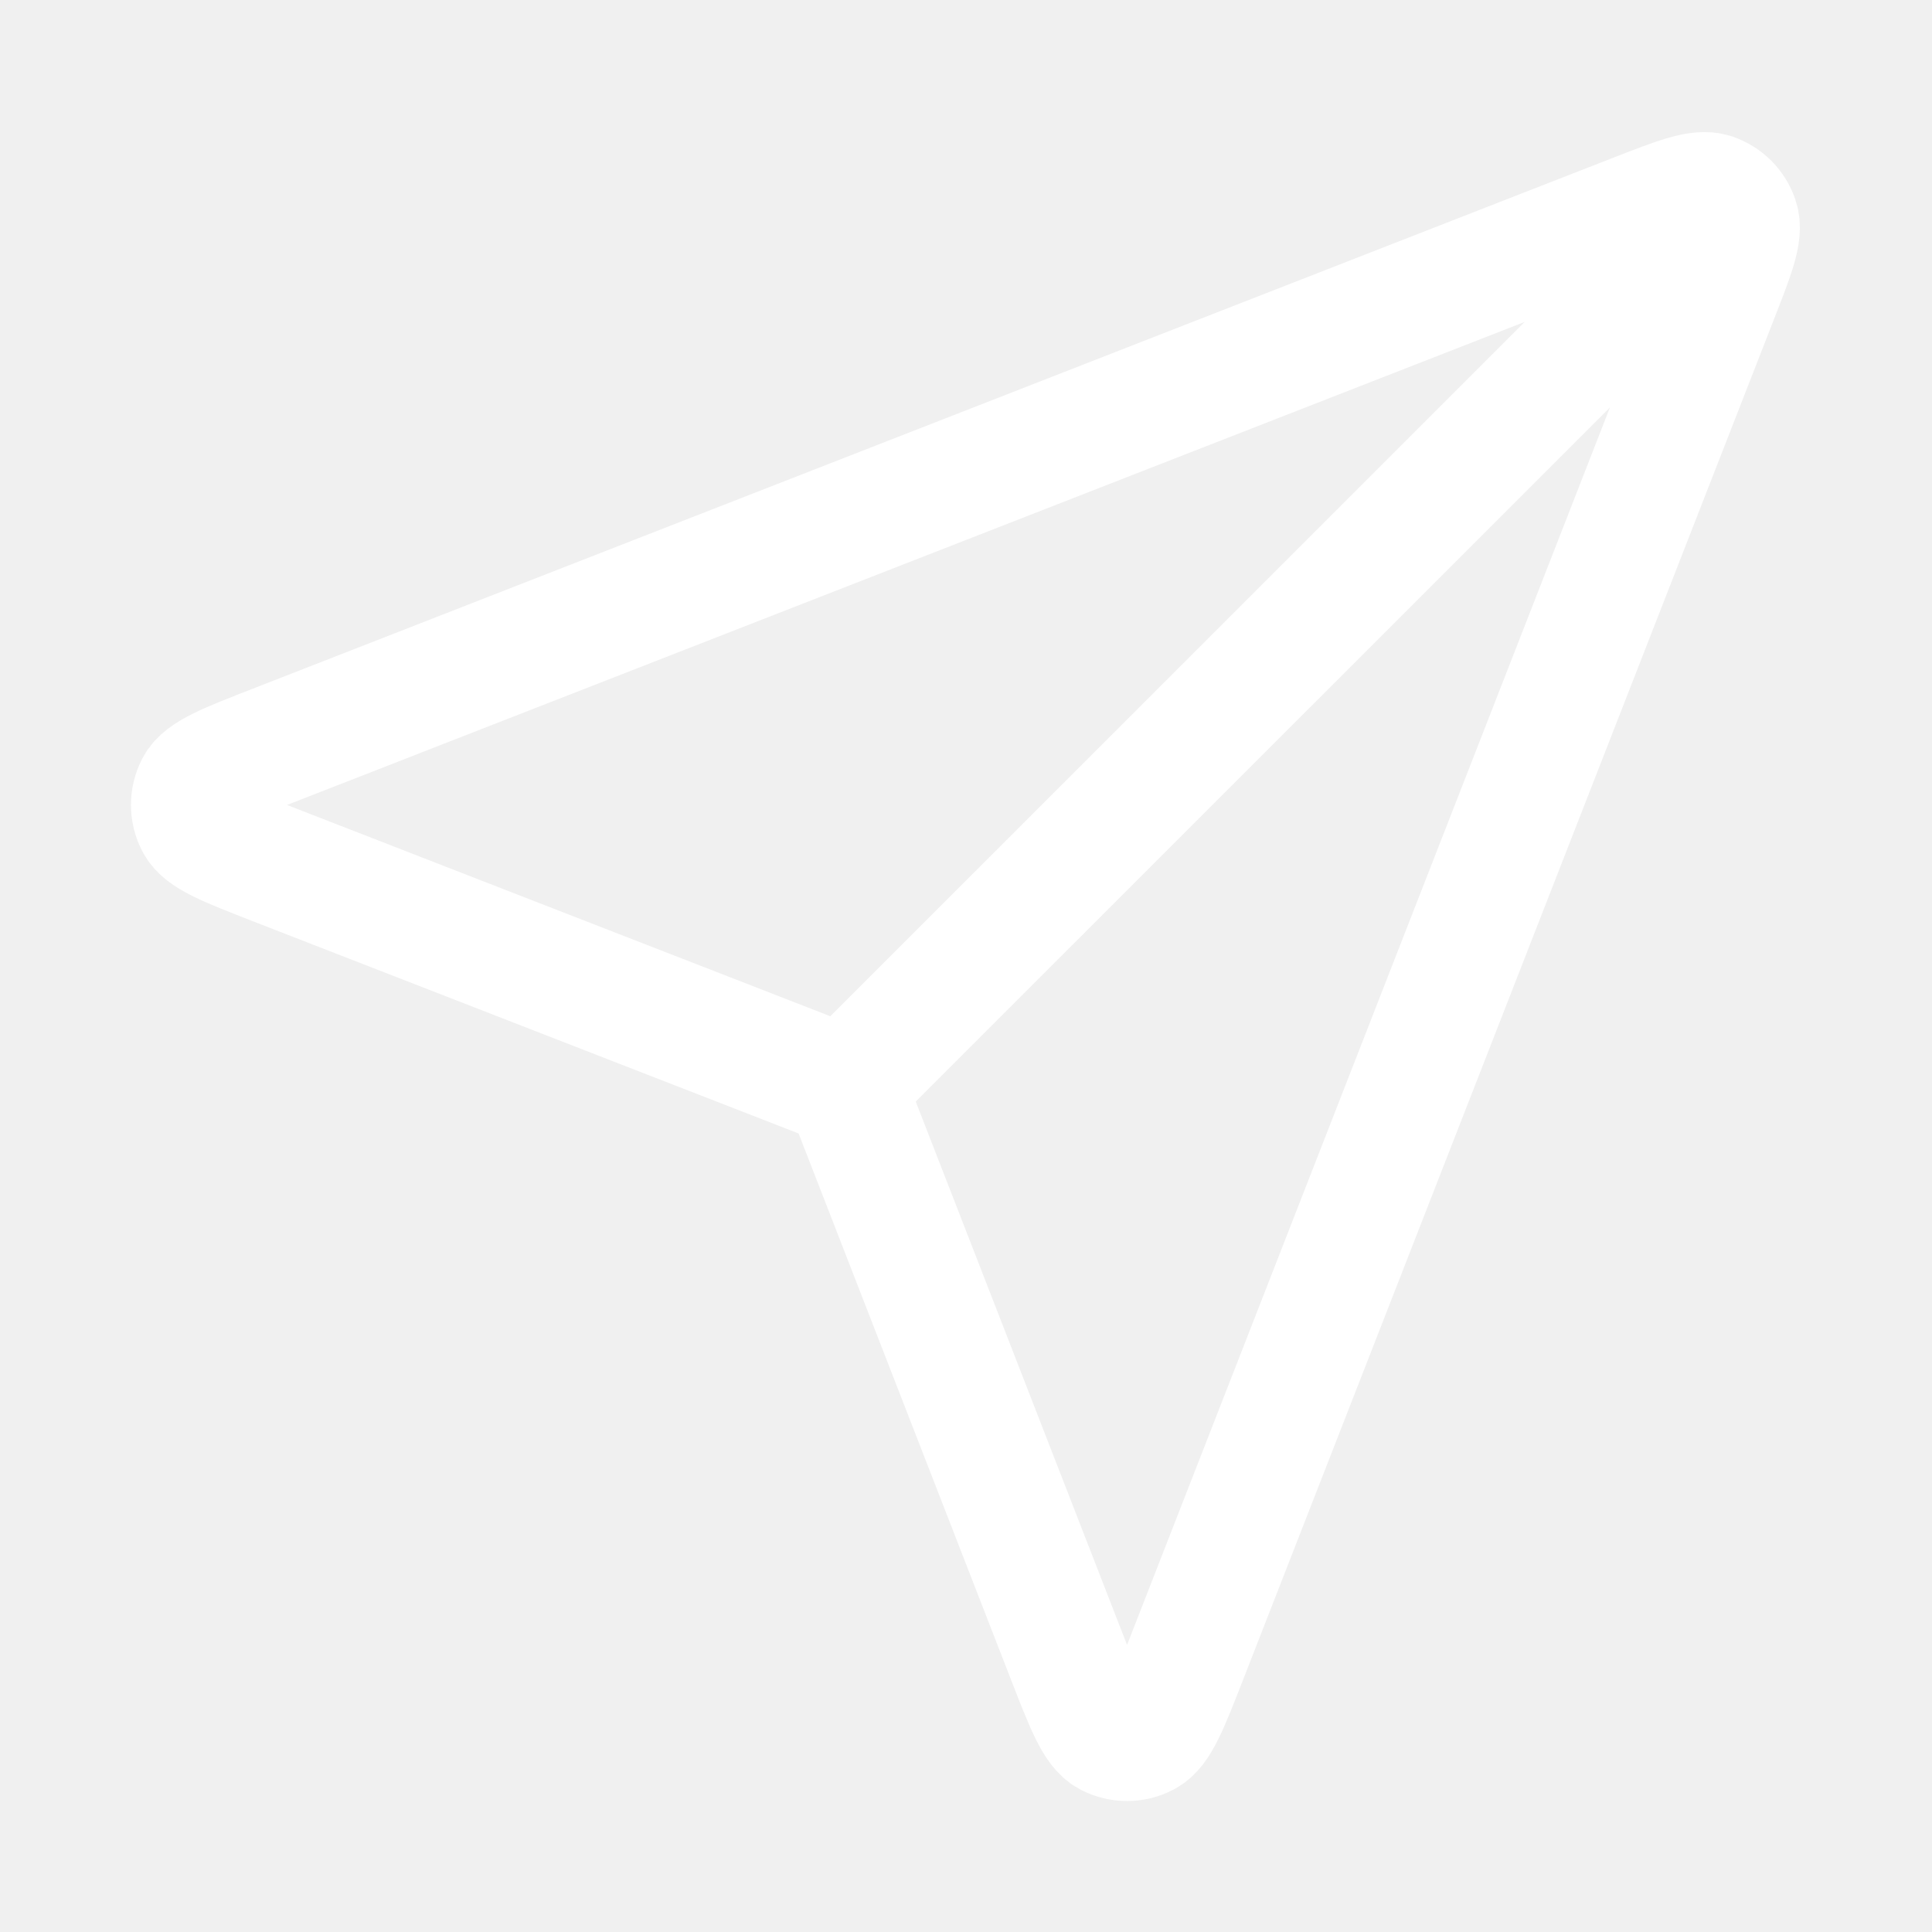
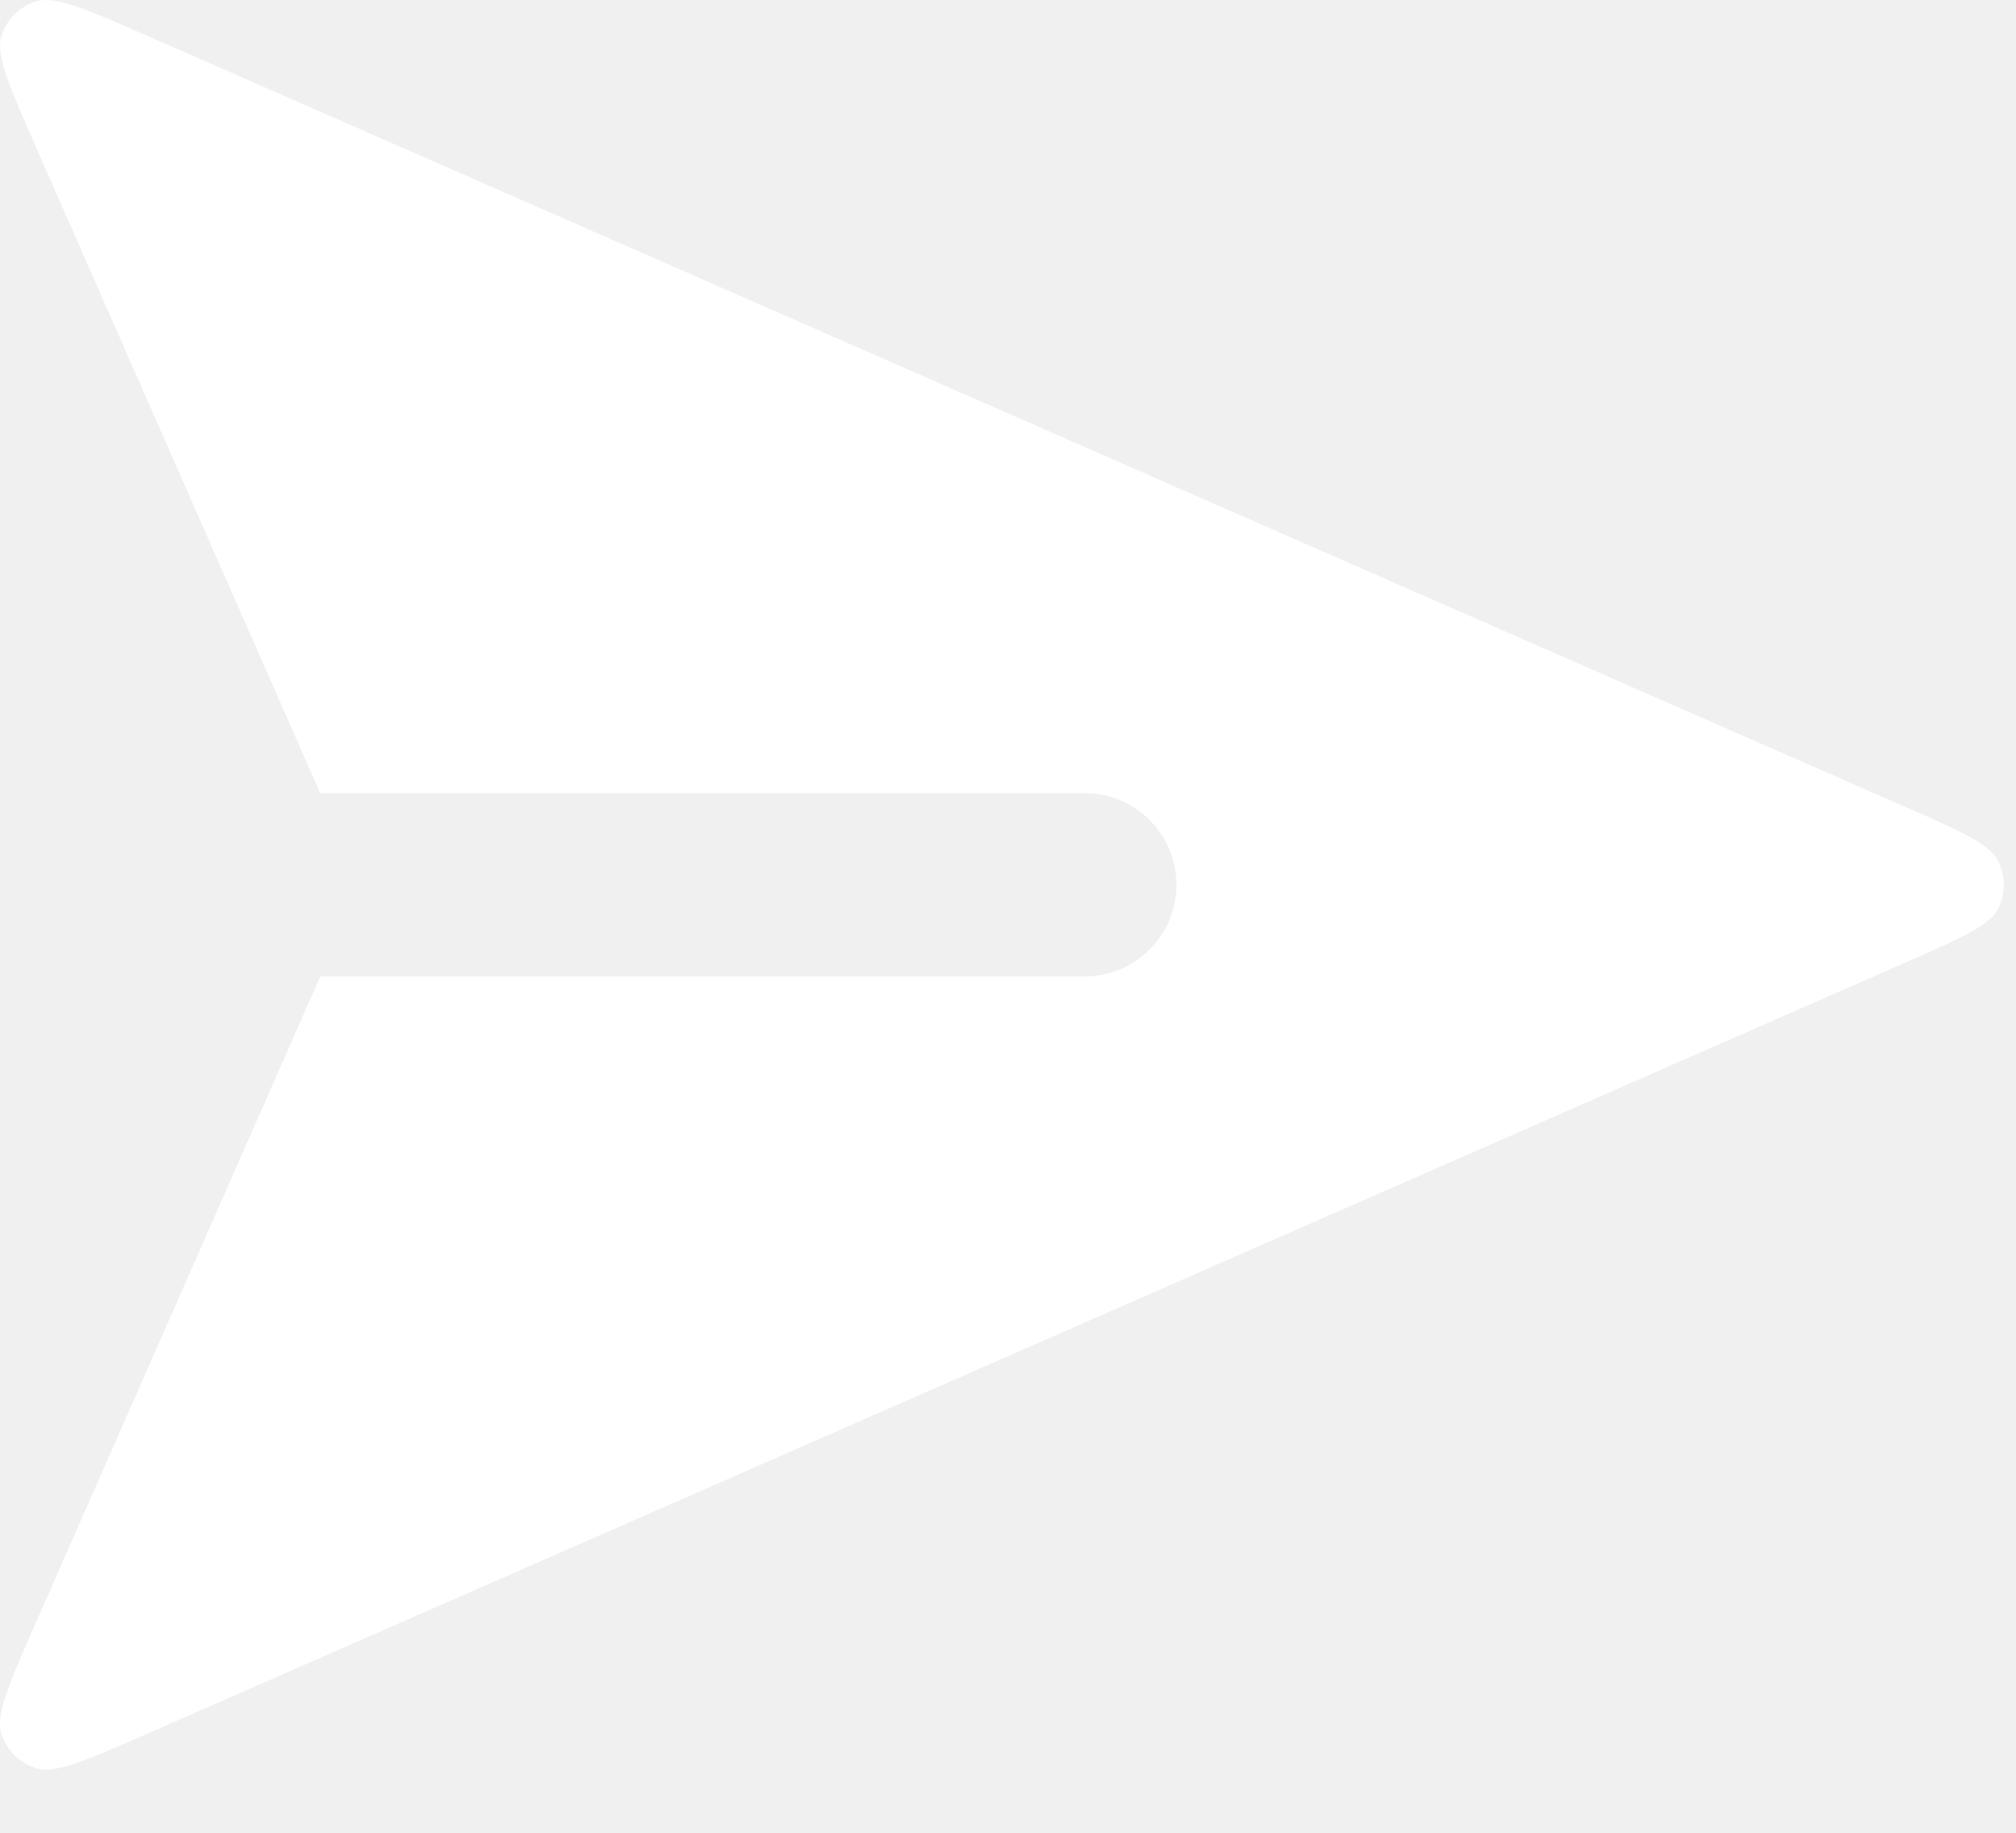
- <svg xmlns="http://www.w3.org/2000/svg" width="24" height="24" viewBox="0 0 24 24" fill="none">
-   <path d="M10.499 13.5L21 3M10.627 13.828L13.255 20.586C13.487 21.182 13.602 21.479 13.769 21.566C13.914 21.642 14.086 21.642 14.231 21.566C14.398 21.48 14.514 21.182 14.746 20.587L21.336 3.699C21.546 3.162 21.651 2.894 21.593 2.722C21.544 2.573 21.427 2.456 21.278 2.406C21.106 2.349 20.837 2.454 20.3 2.663L3.413 9.254C2.817 9.486 2.52 9.602 2.433 9.769C2.358 9.914 2.358 10.086 2.434 10.23C2.52 10.397 2.818 10.513 3.413 10.745L10.171 13.373C10.292 13.42 10.353 13.443 10.404 13.479C10.449 13.511 10.488 13.551 10.52 13.596C10.557 13.647 10.58 13.707 10.627 13.828Z" stroke="white" stroke-width="1.5" stroke-linecap="round" stroke-linejoin="round" />
+ <svg xmlns="http://www.w3.org/2000/svg" width="22" height="20" viewBox="0 0 22 20" fill="none">
+   <path d="M0.392 0.015C0.599 -0.05 0.938 0.098 1.614 0.394L20.797 8.808C21.407 9.076 21.713 9.21 21.806 9.397C21.887 9.559 21.887 9.751 21.806 9.914C21.712 10.1 21.407 10.234 20.797 10.502L1.614 18.916C0.938 19.212 0.599 19.361 0.392 19.295C0.212 19.239 0.072 19.097 0.015 18.918C-0.05 18.71 0.099 18.372 0.396 17.697L3.495 10.655H11.838C12.39 10.655 12.838 10.207 12.838 9.655C12.838 9.103 12.39 8.655 11.838 8.655H3.494L0.396 1.613C0.099 0.937 -0.05 0.599 0.015 0.392C0.072 0.212 0.213 0.072 0.392 0.015Z" fill="white" />
</svg>
